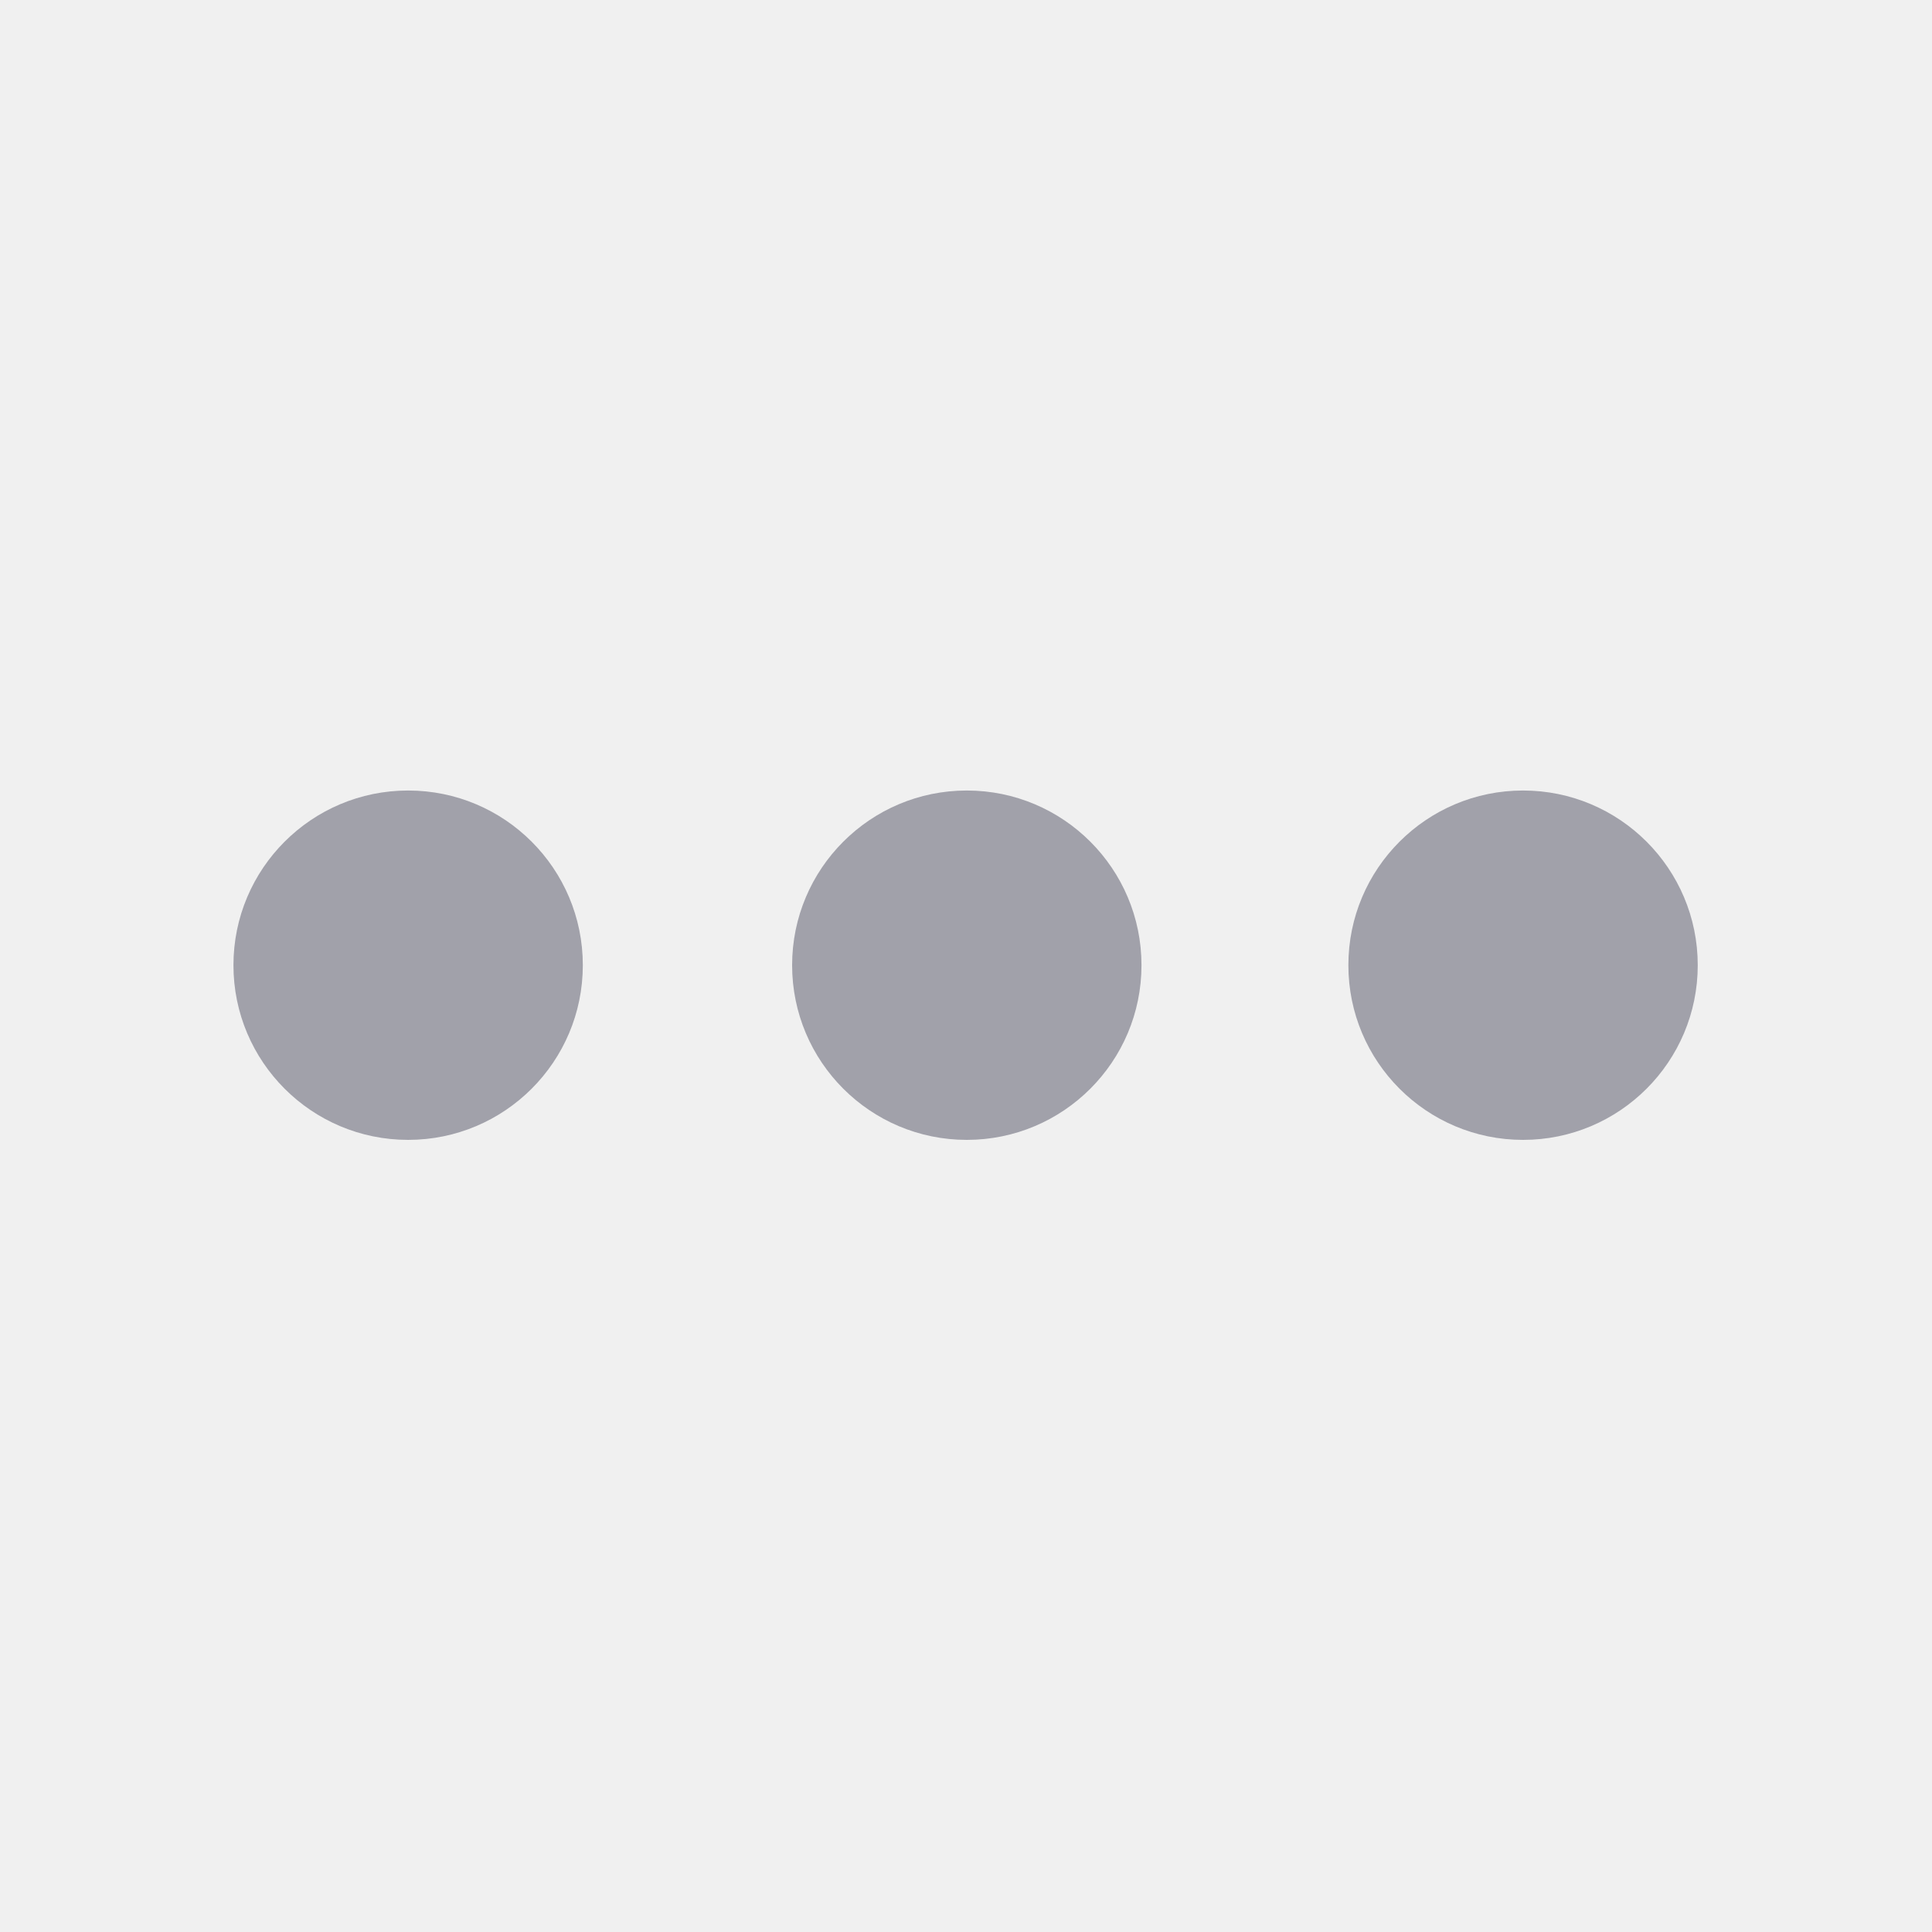
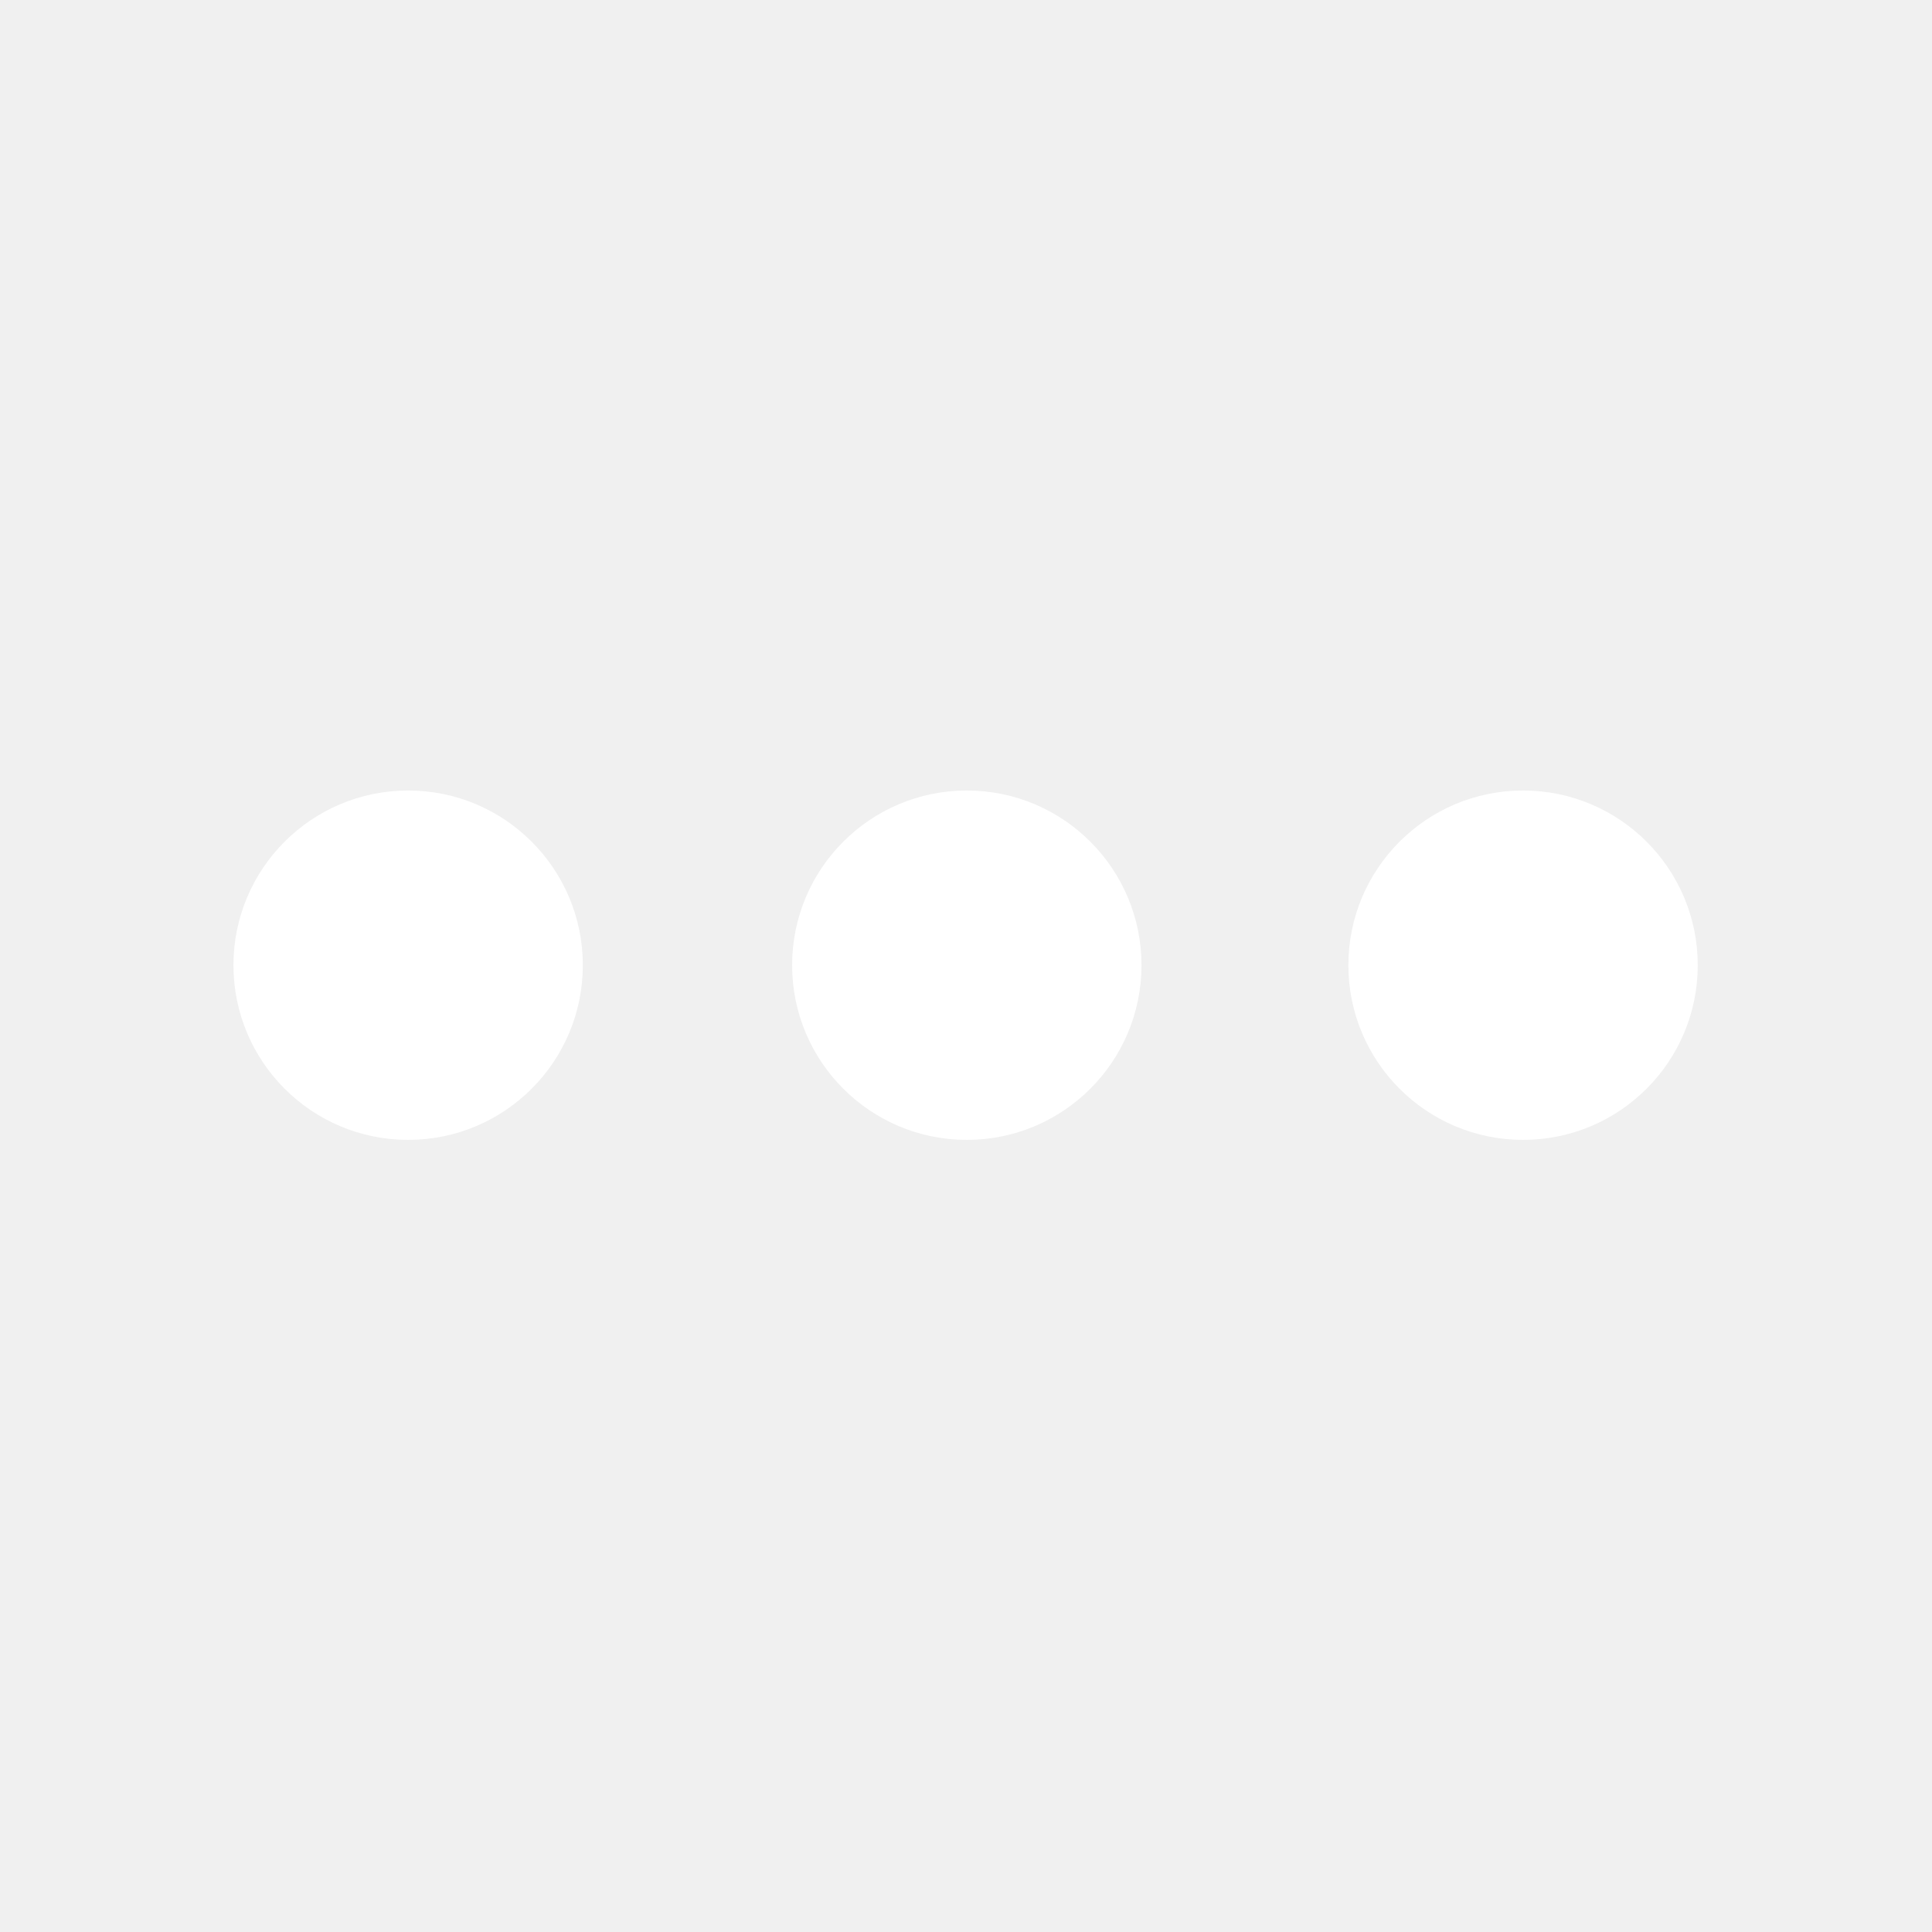
<svg xmlns="http://www.w3.org/2000/svg" id="Layer_1" version="1.1" viewBox="0 0 24 24">
  <defs>
    <style>
      .st0 {
-         fill: #a1a1aa;
+         fill: #ffffff;
      }
    </style>
  </defs>
  <circle class="st0" cx="5.07" cy="11.99" r="2.17" />
  <circle class="st0" cx="12.01" cy="11.99" r="2.17" />
  <circle class="st0" cx="18.92" cy="11.99" r="2.17" />
</svg>
